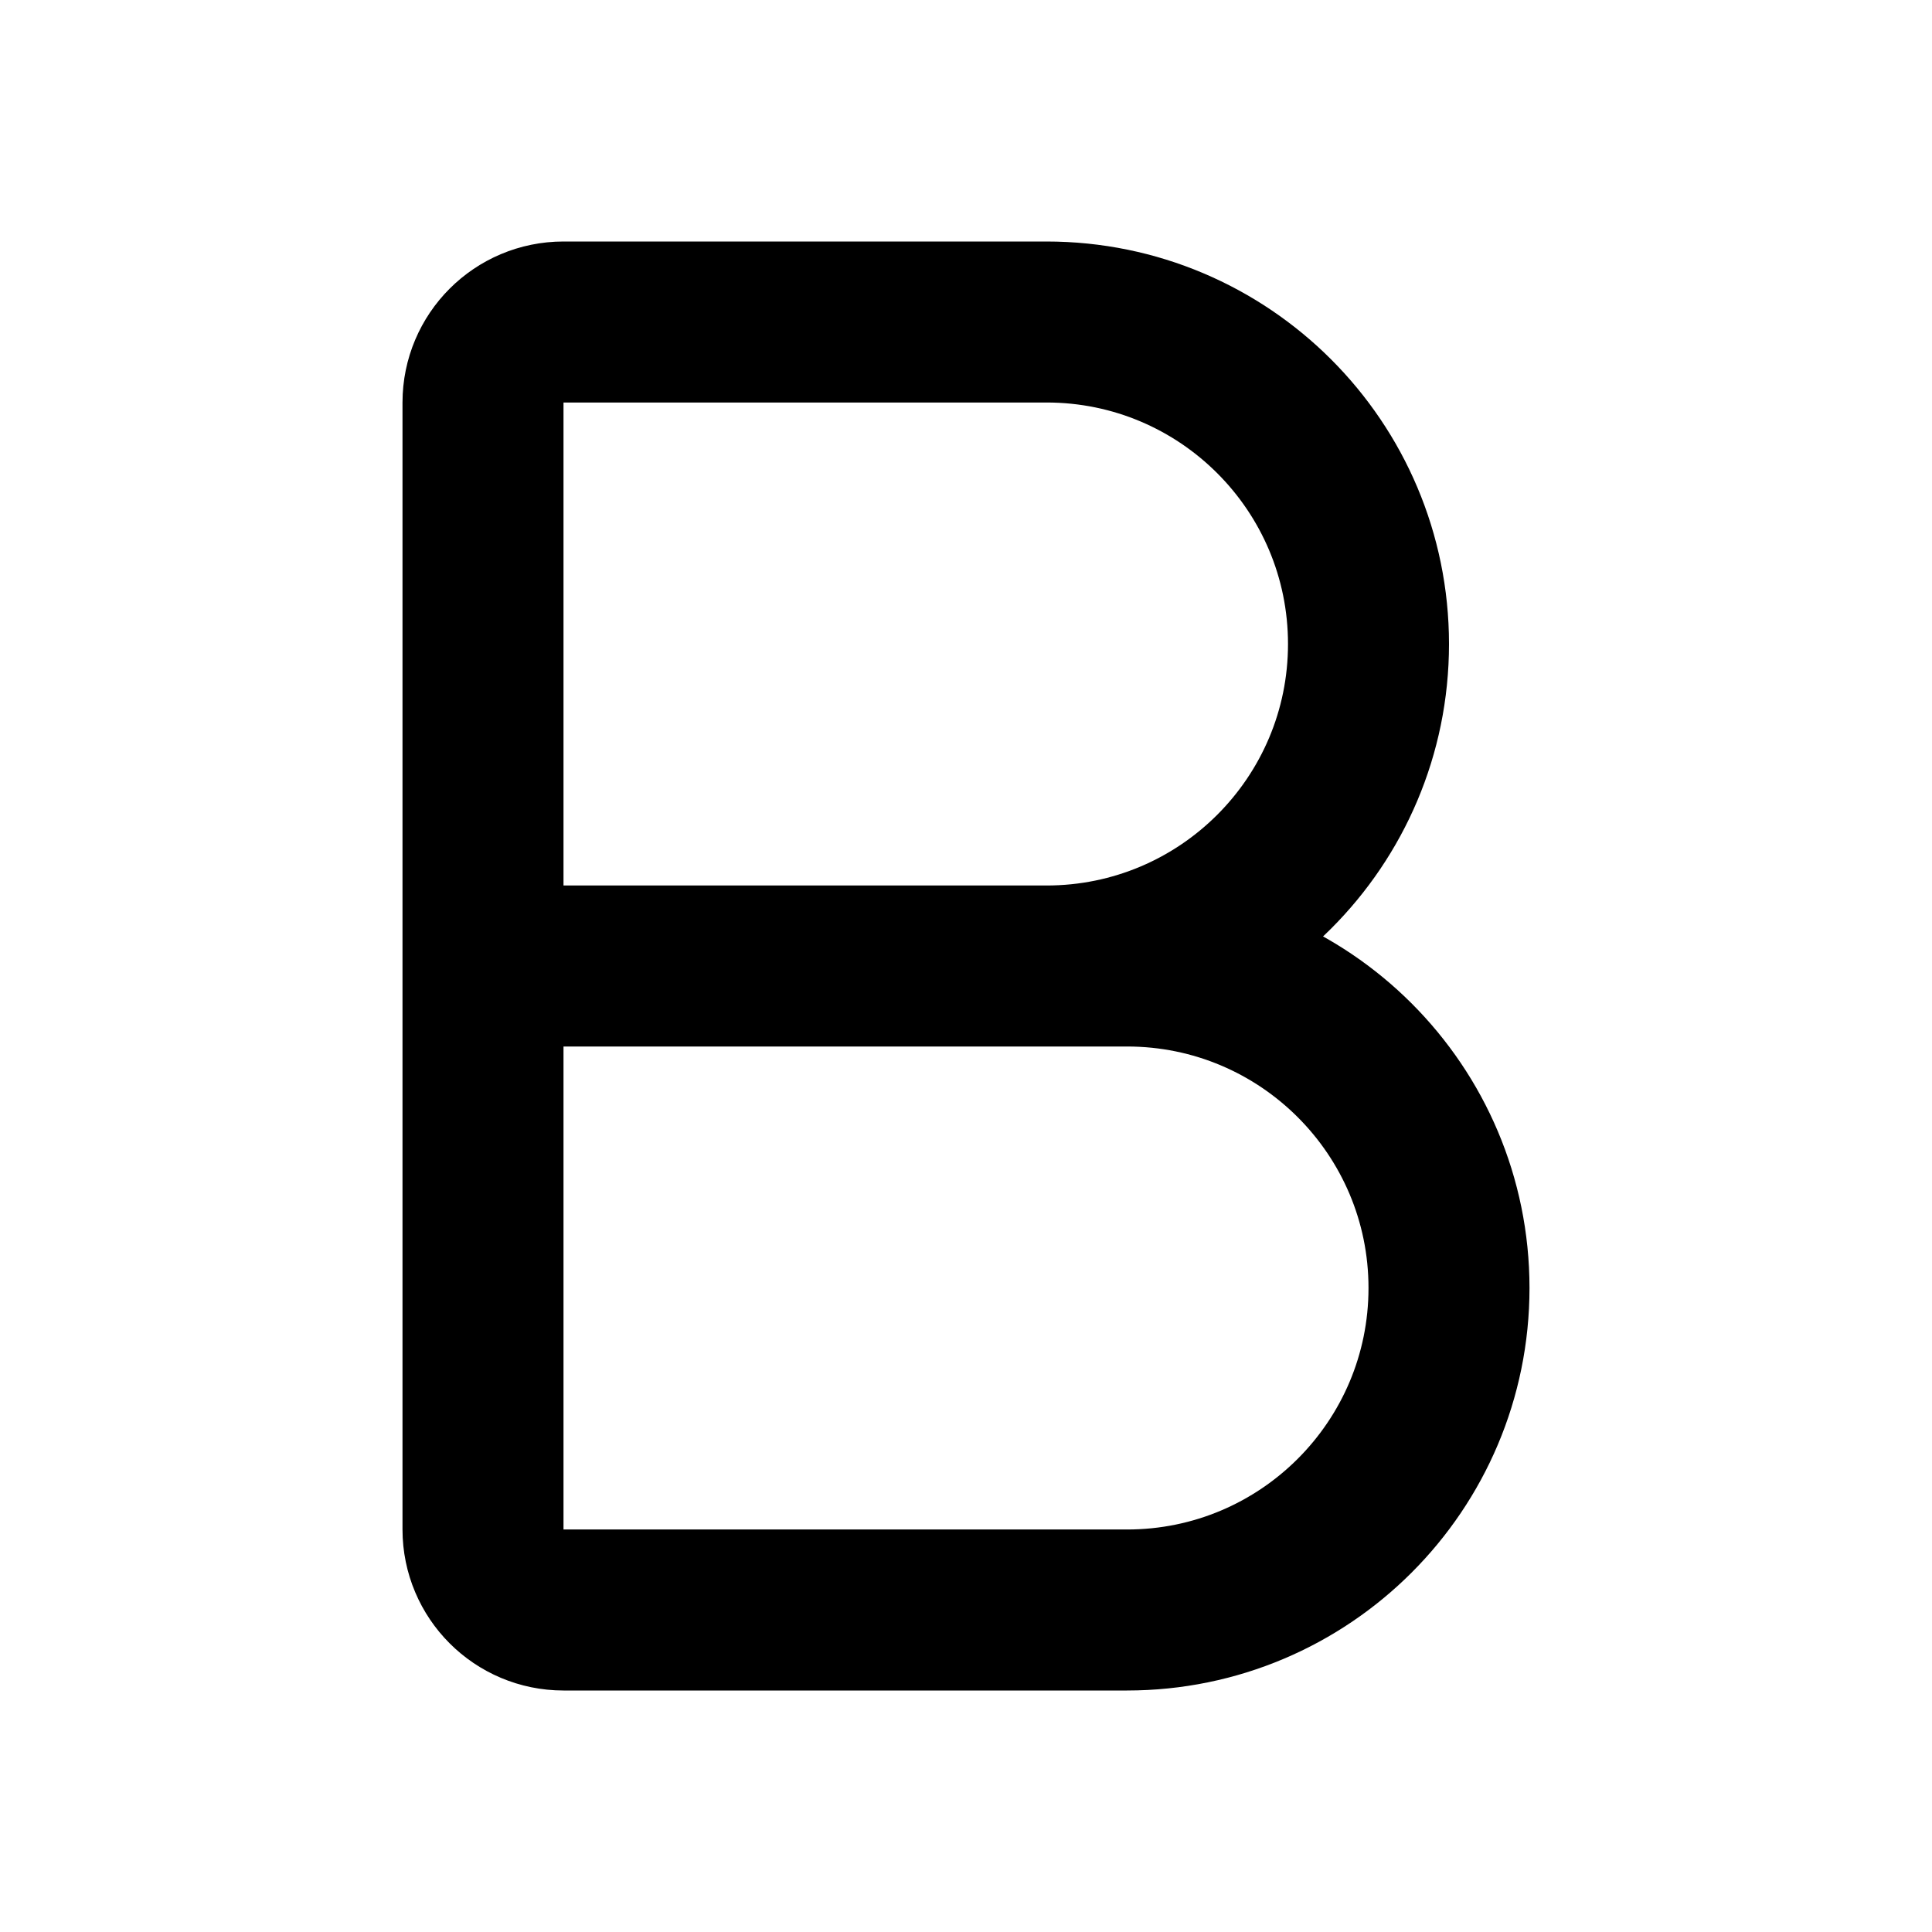
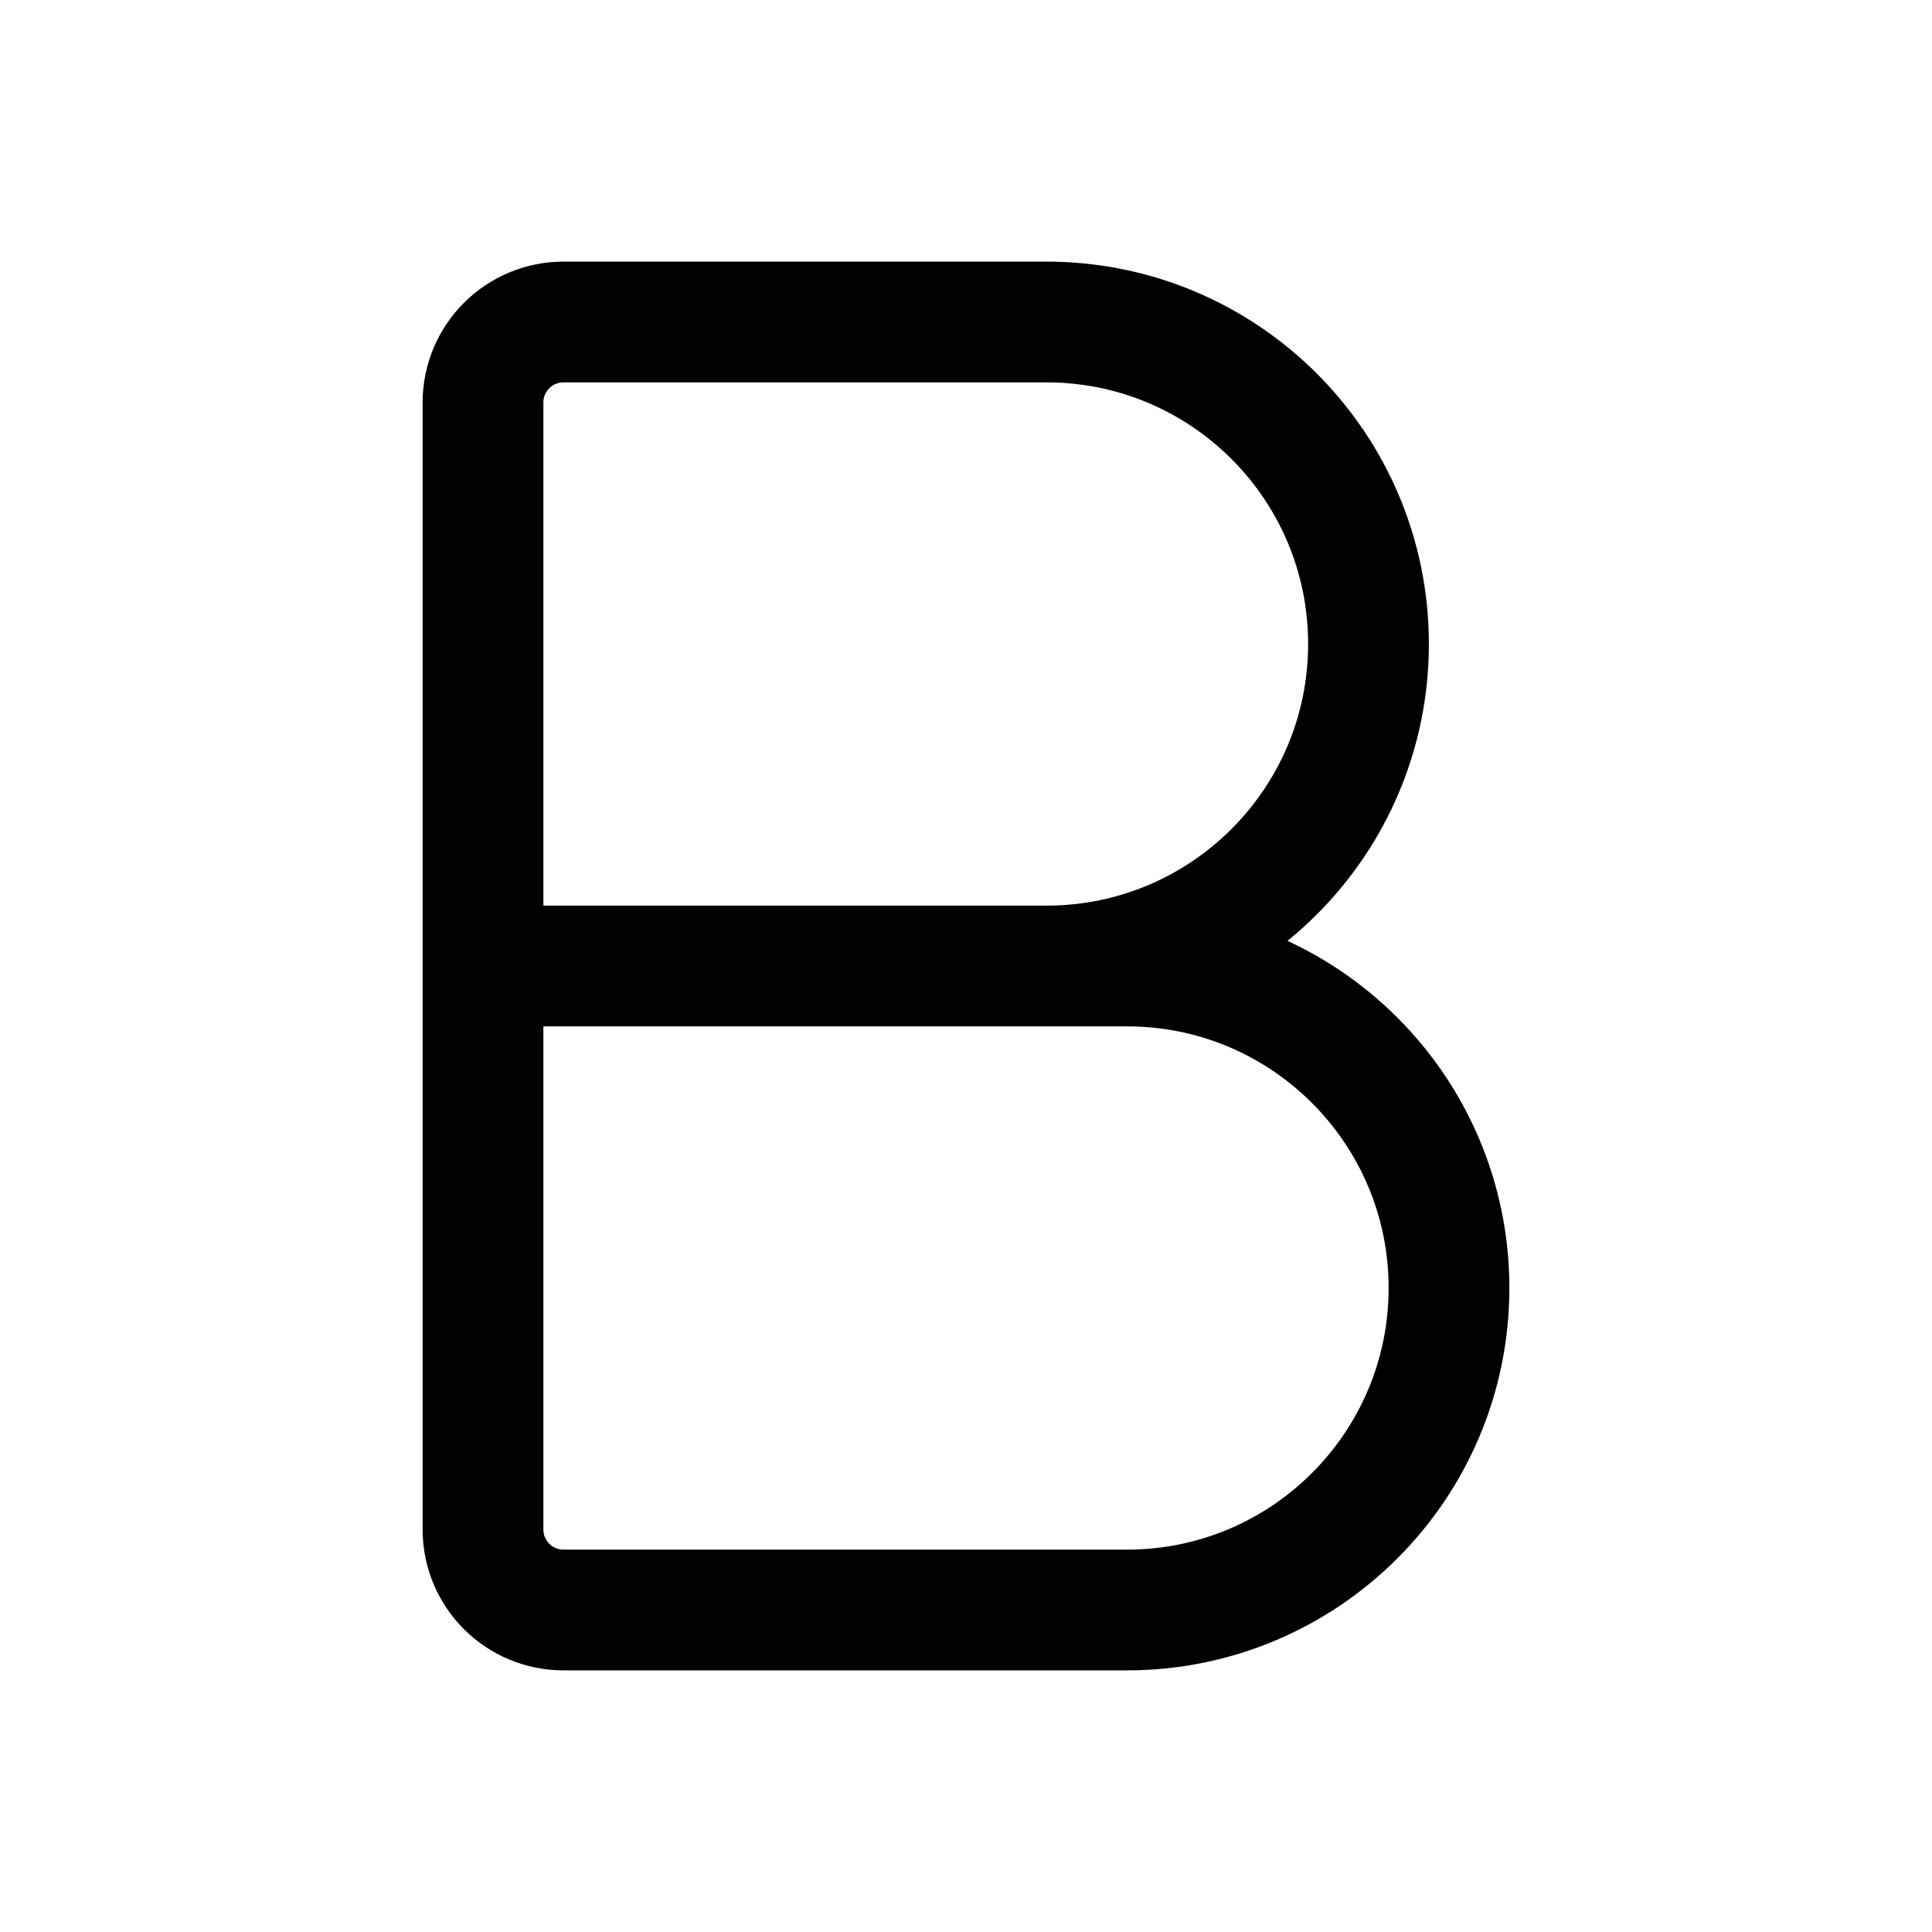
<svg xmlns="http://www.w3.org/2000/svg" aria-hidden="true" focusable="false" viewBox="0 0 24 24">
-   <path d="M6 12h8a4 4 0 0 1 0 8H7a1 1 0 0 1-1-1V5a1 1 0 0 1 1-1h6a4 4 0 0 1 0 8" fill="none" stroke="currentColor" stroke-linecap="round" stroke-linejoin="round" stroke-width="2" />
+   <path d="M6 12h8a4 4 0 0 1 0 8H7a1 1 0 0 1-1-1V5a1 1 0 0 1 1-1h6a4 4 0 0 1 0 8" fill="none" stroke="currentColor" stroke-linecap="round" stroke-linejoin="round" stroke-width="1.5" />
</svg>
